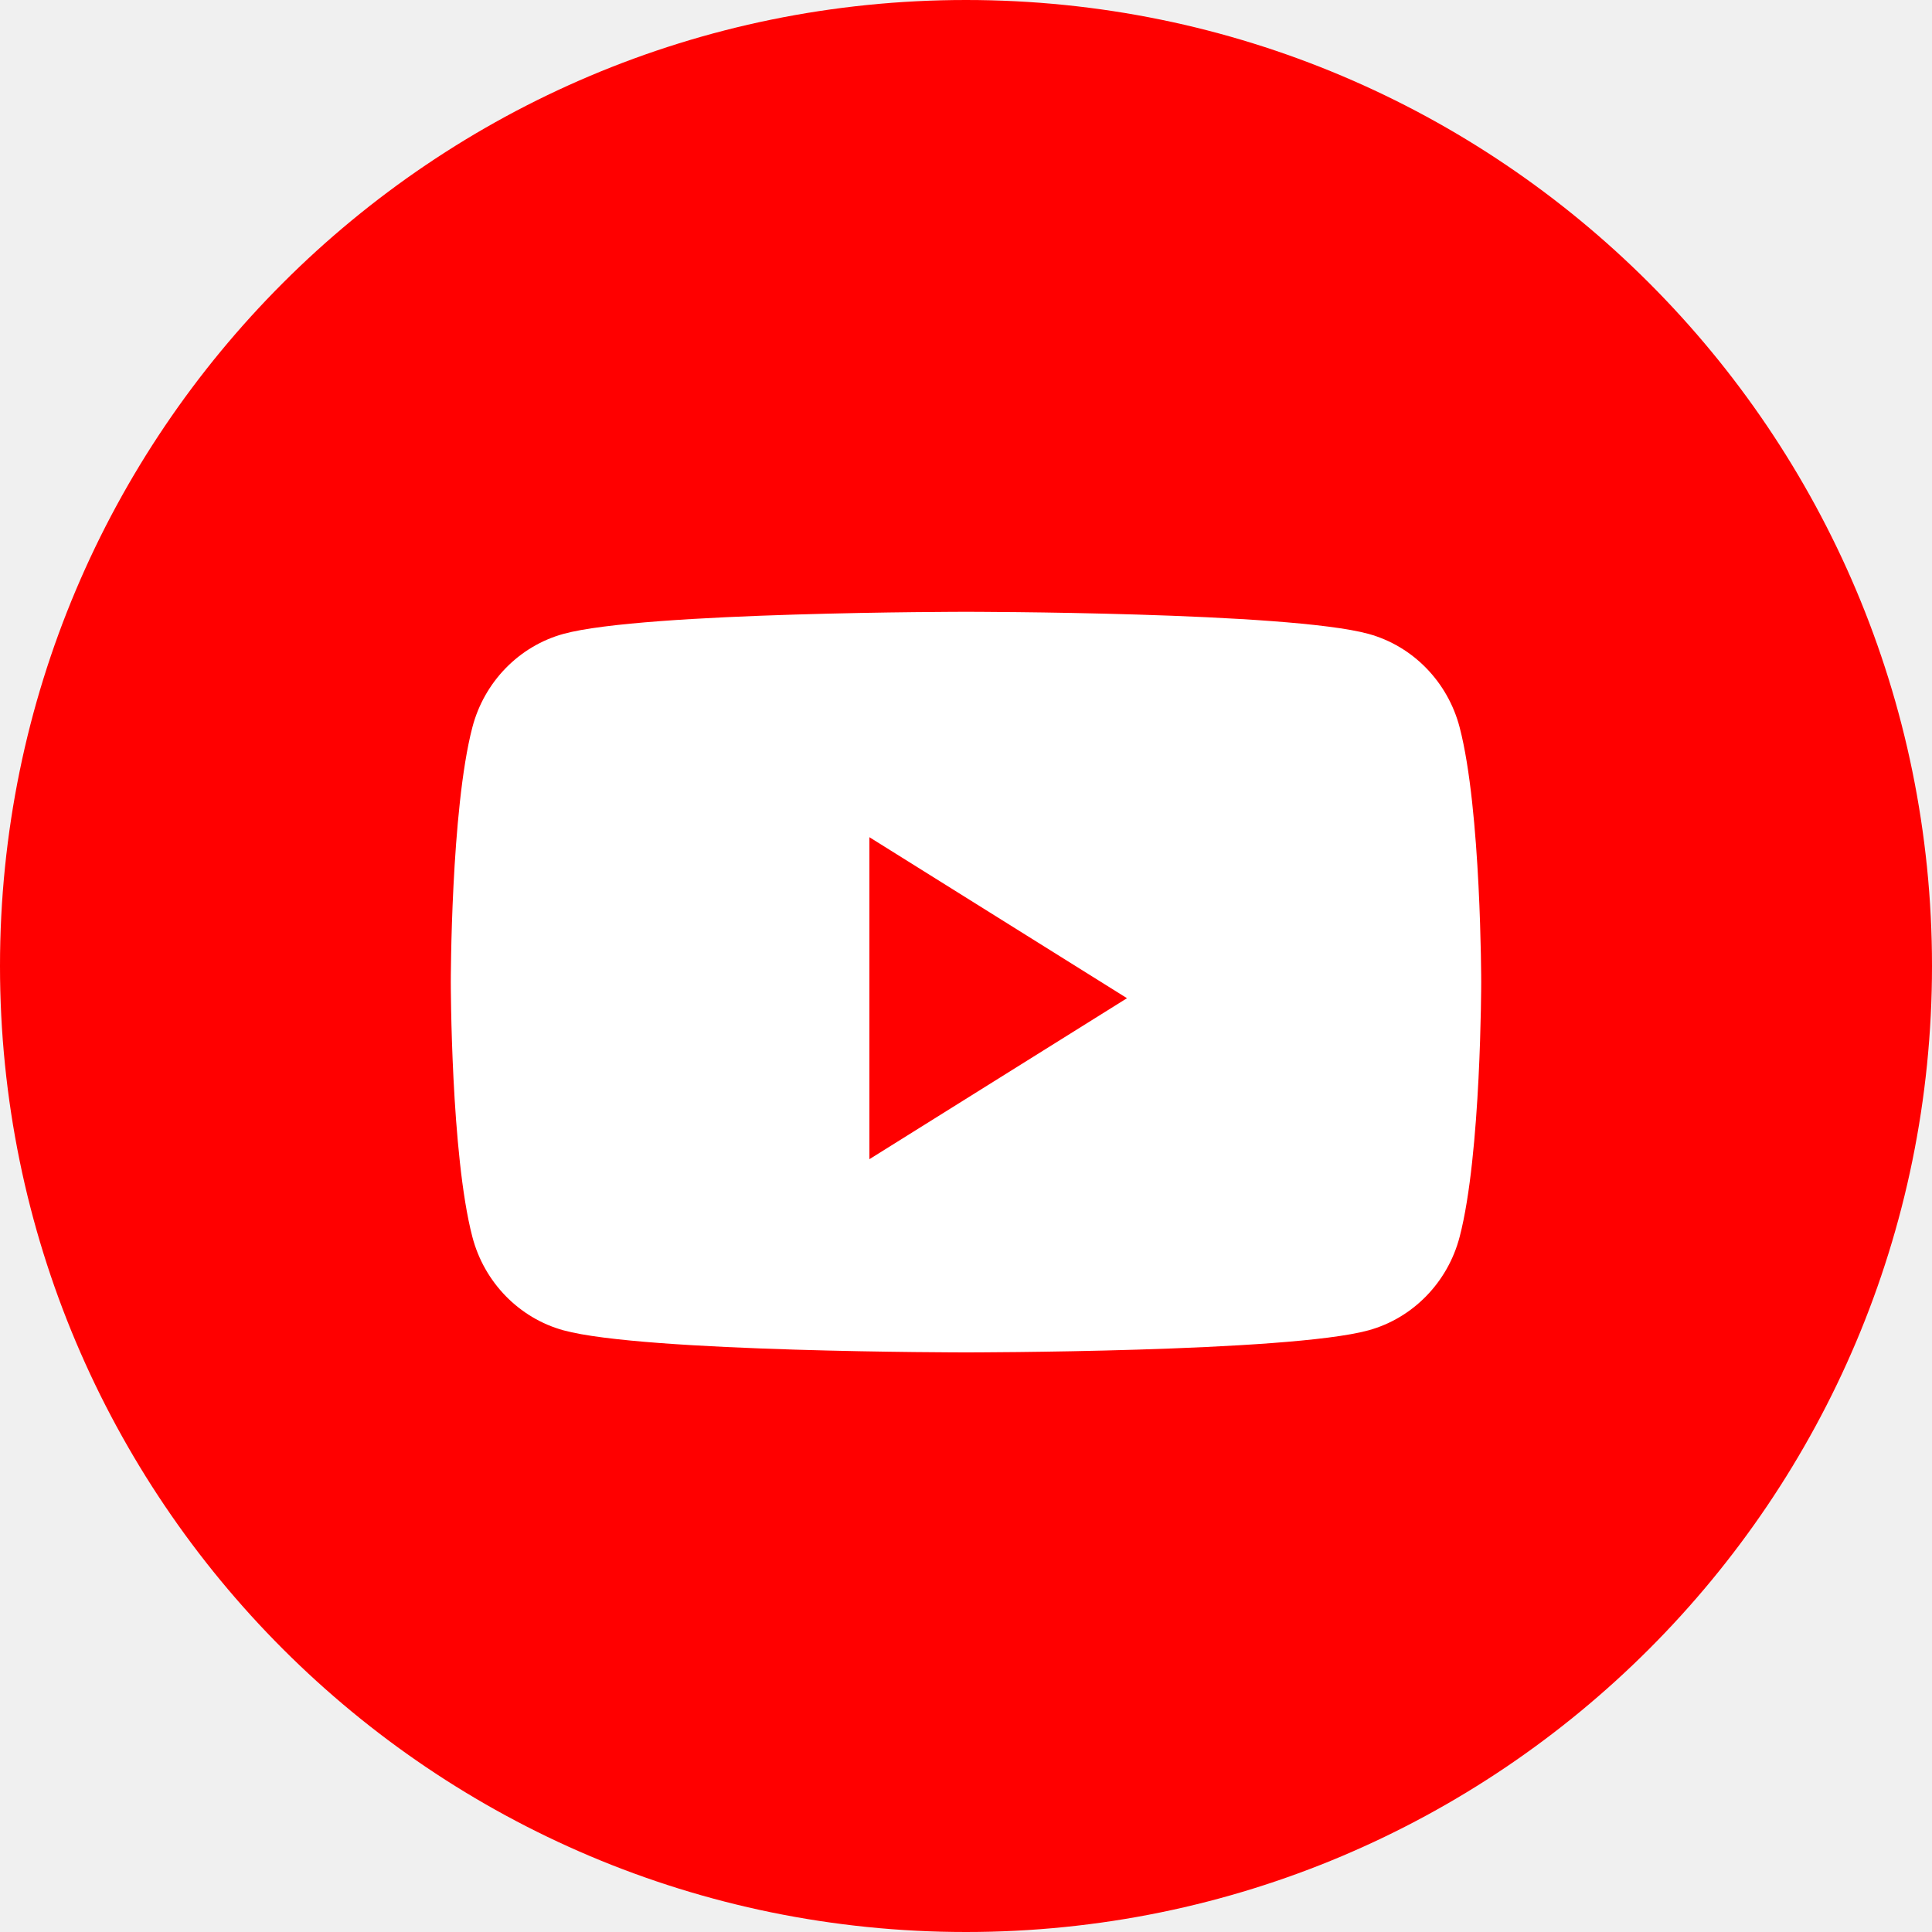
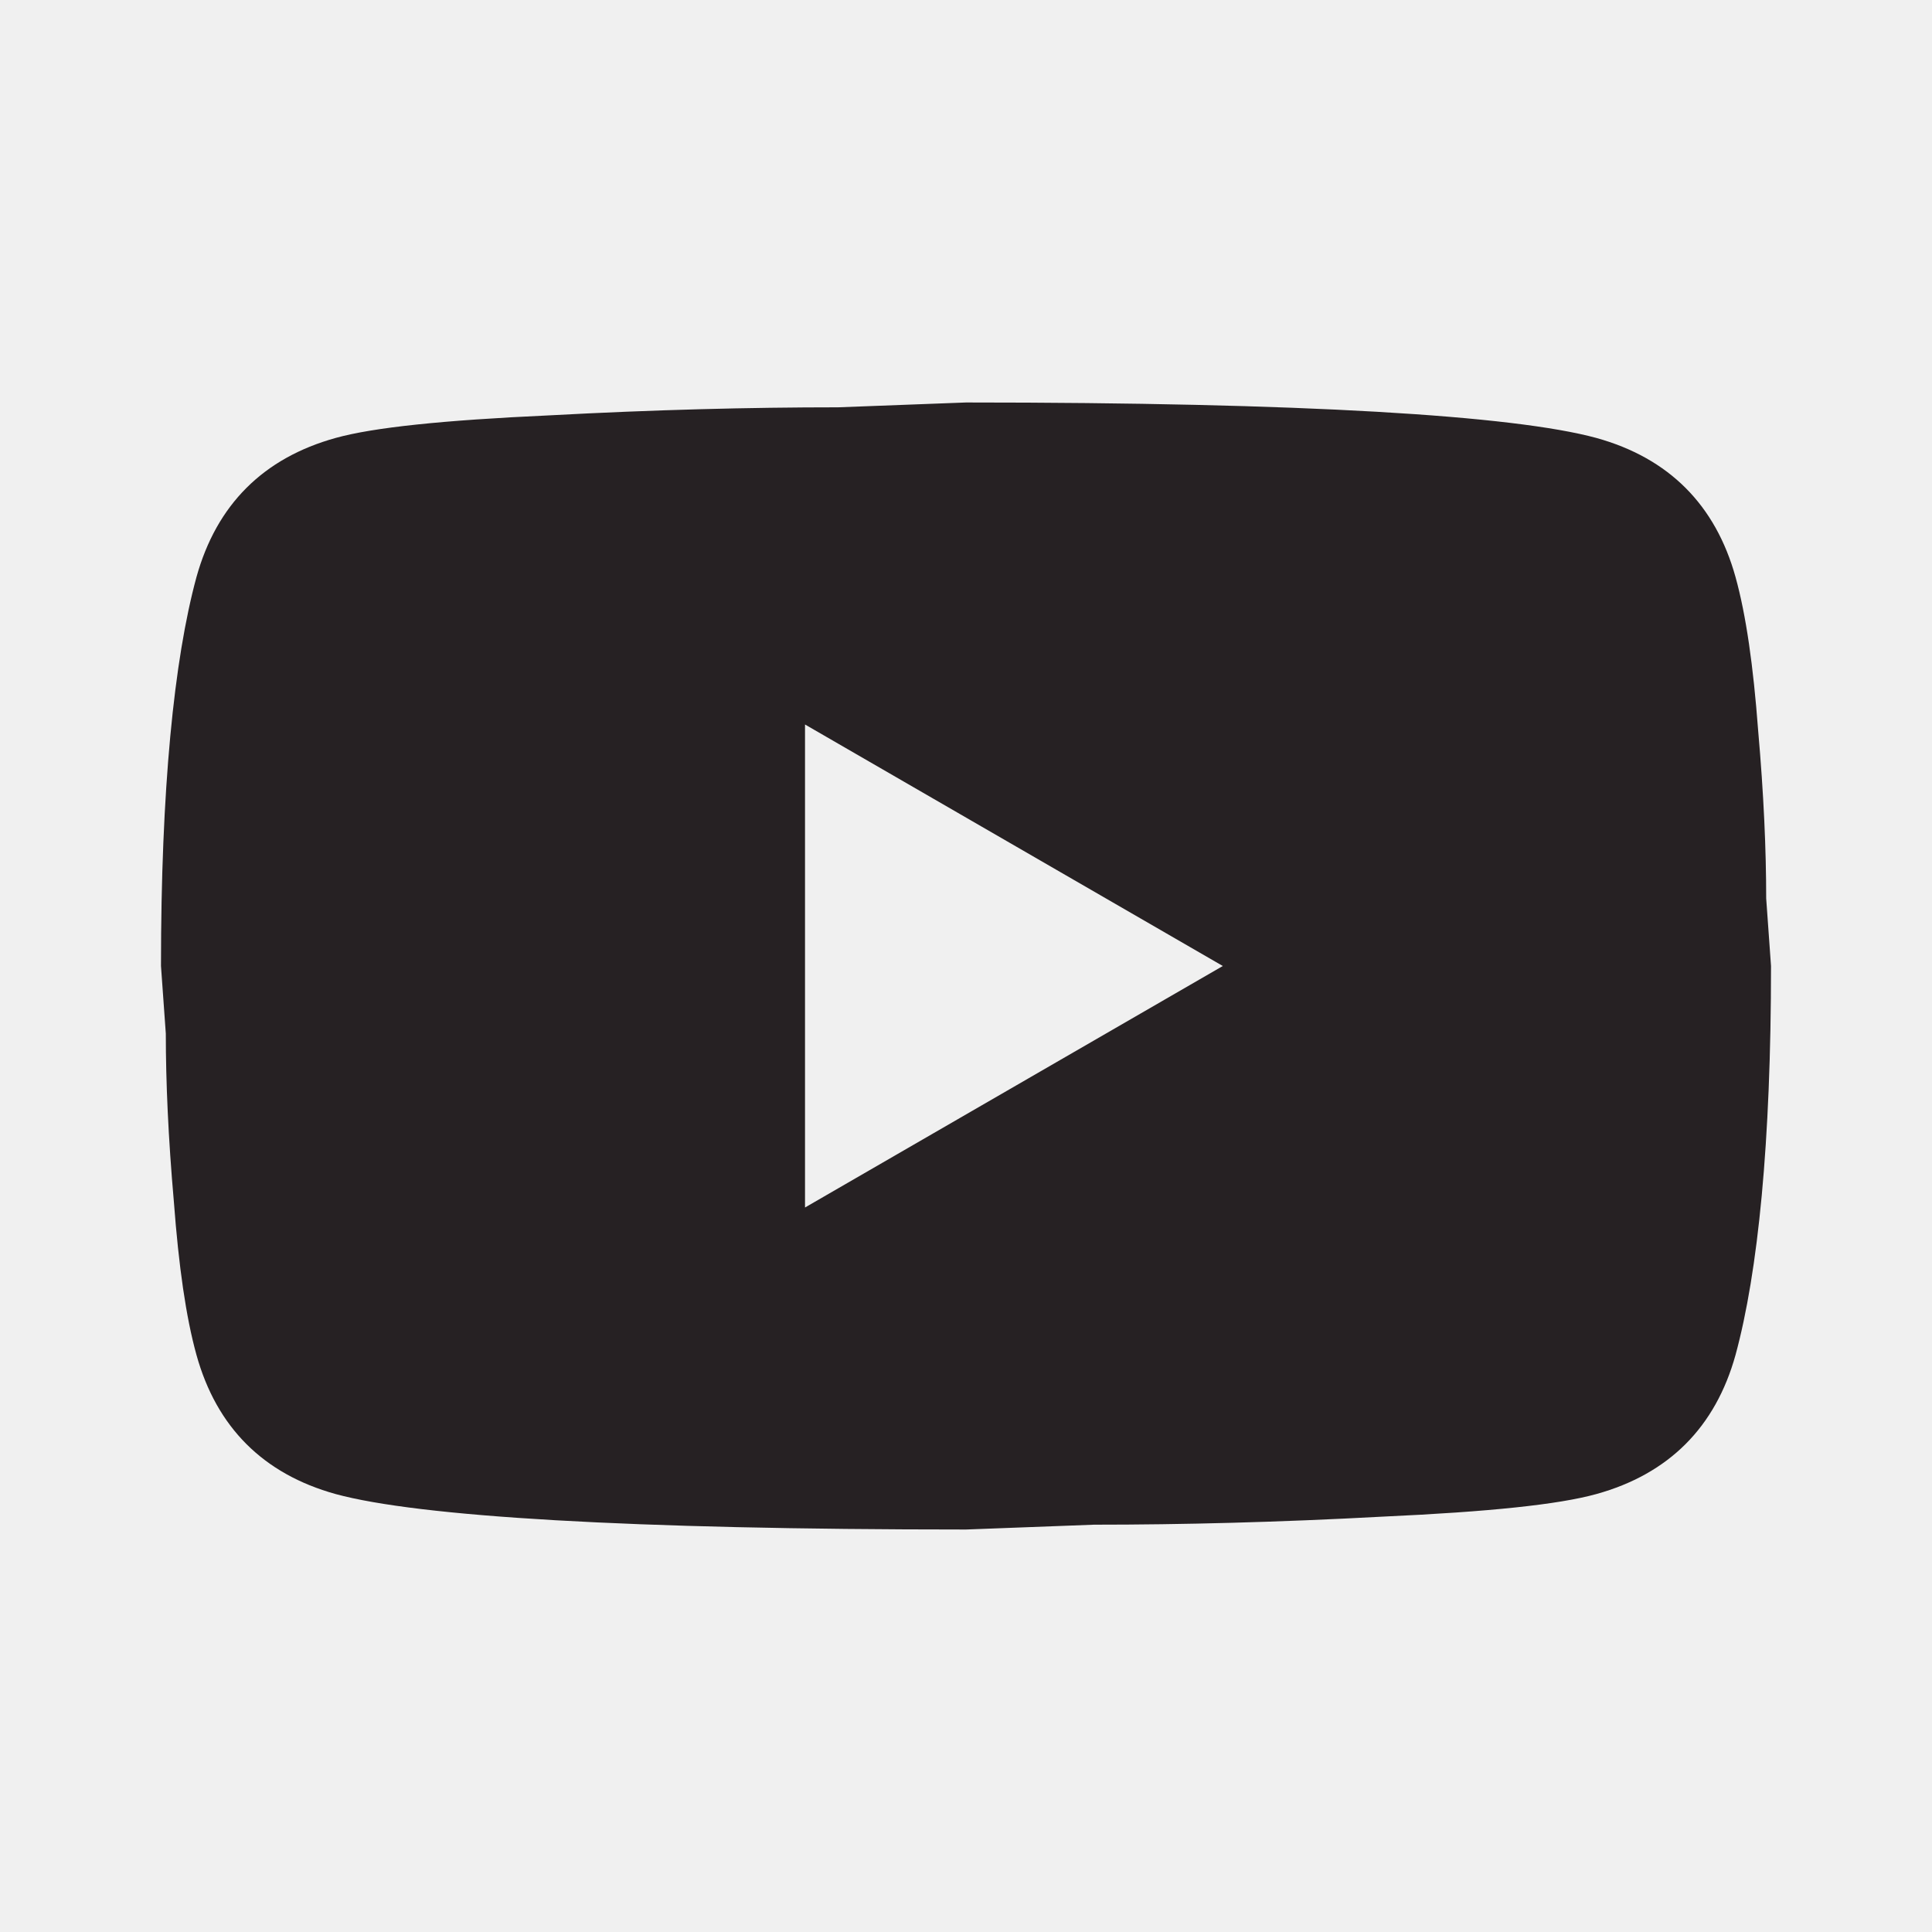
- <svg xmlns="http://www.w3.org/2000/svg" width="48" height="48" viewBox="0 0 48 48" fill="none">
-   <path d="M0 24C0 10.745 10.745 0 24 0C37.255 0 48 10.745 48 24C48 37.255 37.255 48 24 48C10.745 48 0 37.255 0 24Z" fill="#FF0000" />
-   <path d="M36.265 18.073C35.971 16.942 35.103 16.052 34.002 15.749C32.005 15.2 24 15.2 24 15.2C24 15.2 15.995 15.2 13.998 15.749C12.897 16.052 12.029 16.942 11.735 18.073C11.2 20.123 11.2 24.4 11.2 24.4C11.2 24.4 11.2 28.677 11.735 30.727C12.029 31.858 12.897 32.748 13.998 33.051C15.995 33.6 24 33.6 24 33.6C24 33.6 32.005 33.6 34.002 33.051C35.103 32.748 35.971 31.858 36.265 30.727C36.8 28.677 36.8 24.4 36.8 24.4C36.8 24.4 36.8 20.123 36.265 18.073Z" fill="white" />
-   <path d="M21.6 28.8V20.8L28 24.8L21.6 28.8Z" fill="#FF0000" />
+ <svg xmlns="http://www.w3.org/2000/svg" width="40" height="40" viewBox="0 0 40 40" fill="none">
+   <g id="mdi:youtube">
+     <path id="Vector" d="M16.667 25L25.317 20L16.667 15V25ZM35.933 11.95C36.15 12.733 36.3 13.783 36.4 15.117C36.517 16.45 36.567 17.6 36.567 18.6L36.667 20C36.667 23.65 36.4 26.333 35.933 28.05C35.517 29.55 34.55 30.517 33.05 30.933C32.267 31.15 30.833 31.3 28.633 31.4C26.467 31.517 24.483 31.567 22.65 31.567L20 31.667C13.017 31.667 8.667 31.4 6.95 30.933C5.45 30.517 4.483 29.55 4.067 28.05C3.85 27.267 3.7 26.217 3.6 24.883C3.483 23.55 3.433 22.4 3.433 21.4L3.333 20C3.333 16.35 3.6 13.667 4.067 11.95C4.483 10.45 5.45 9.483 6.95 9.067C7.733 8.85 9.167 8.7 11.367 8.6C13.533 8.483 15.517 8.433 17.35 8.433L20 8.333C26.983 8.333 31.333 8.6 33.05 9.067C34.55 9.483 35.517 10.45 35.933 11.95Z" fill="#262123" />
+   </g>
</svg>
